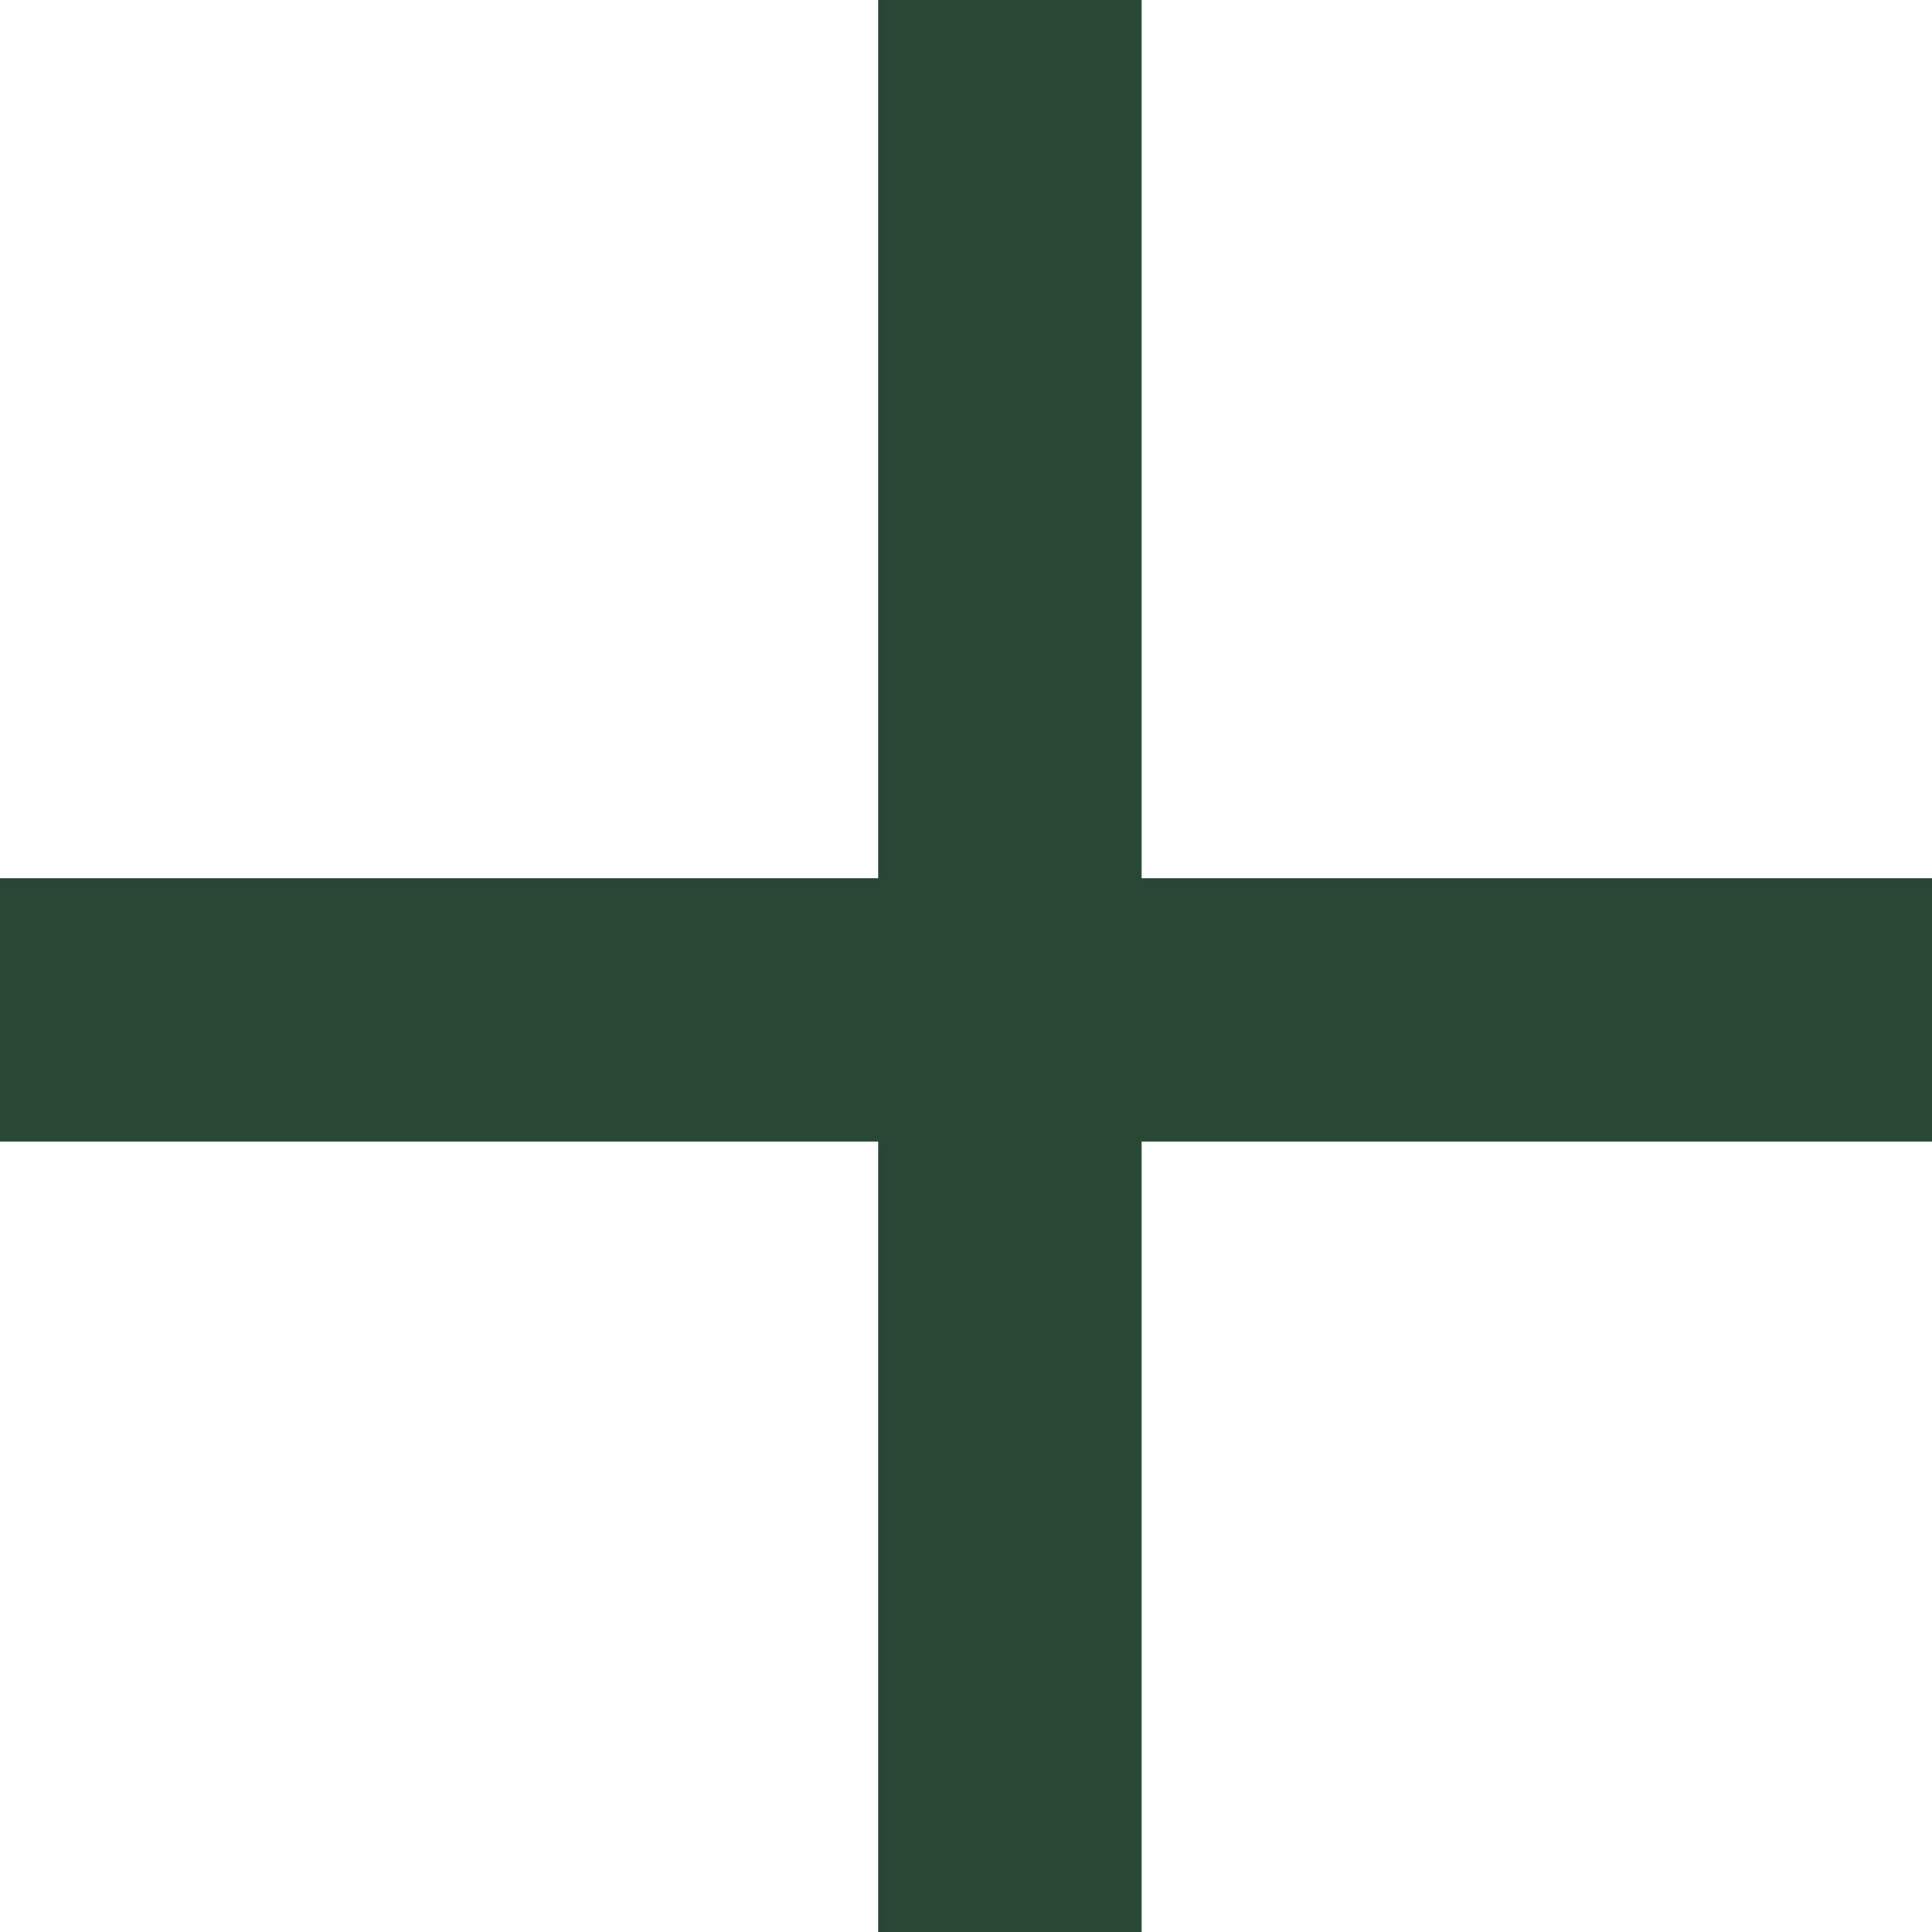
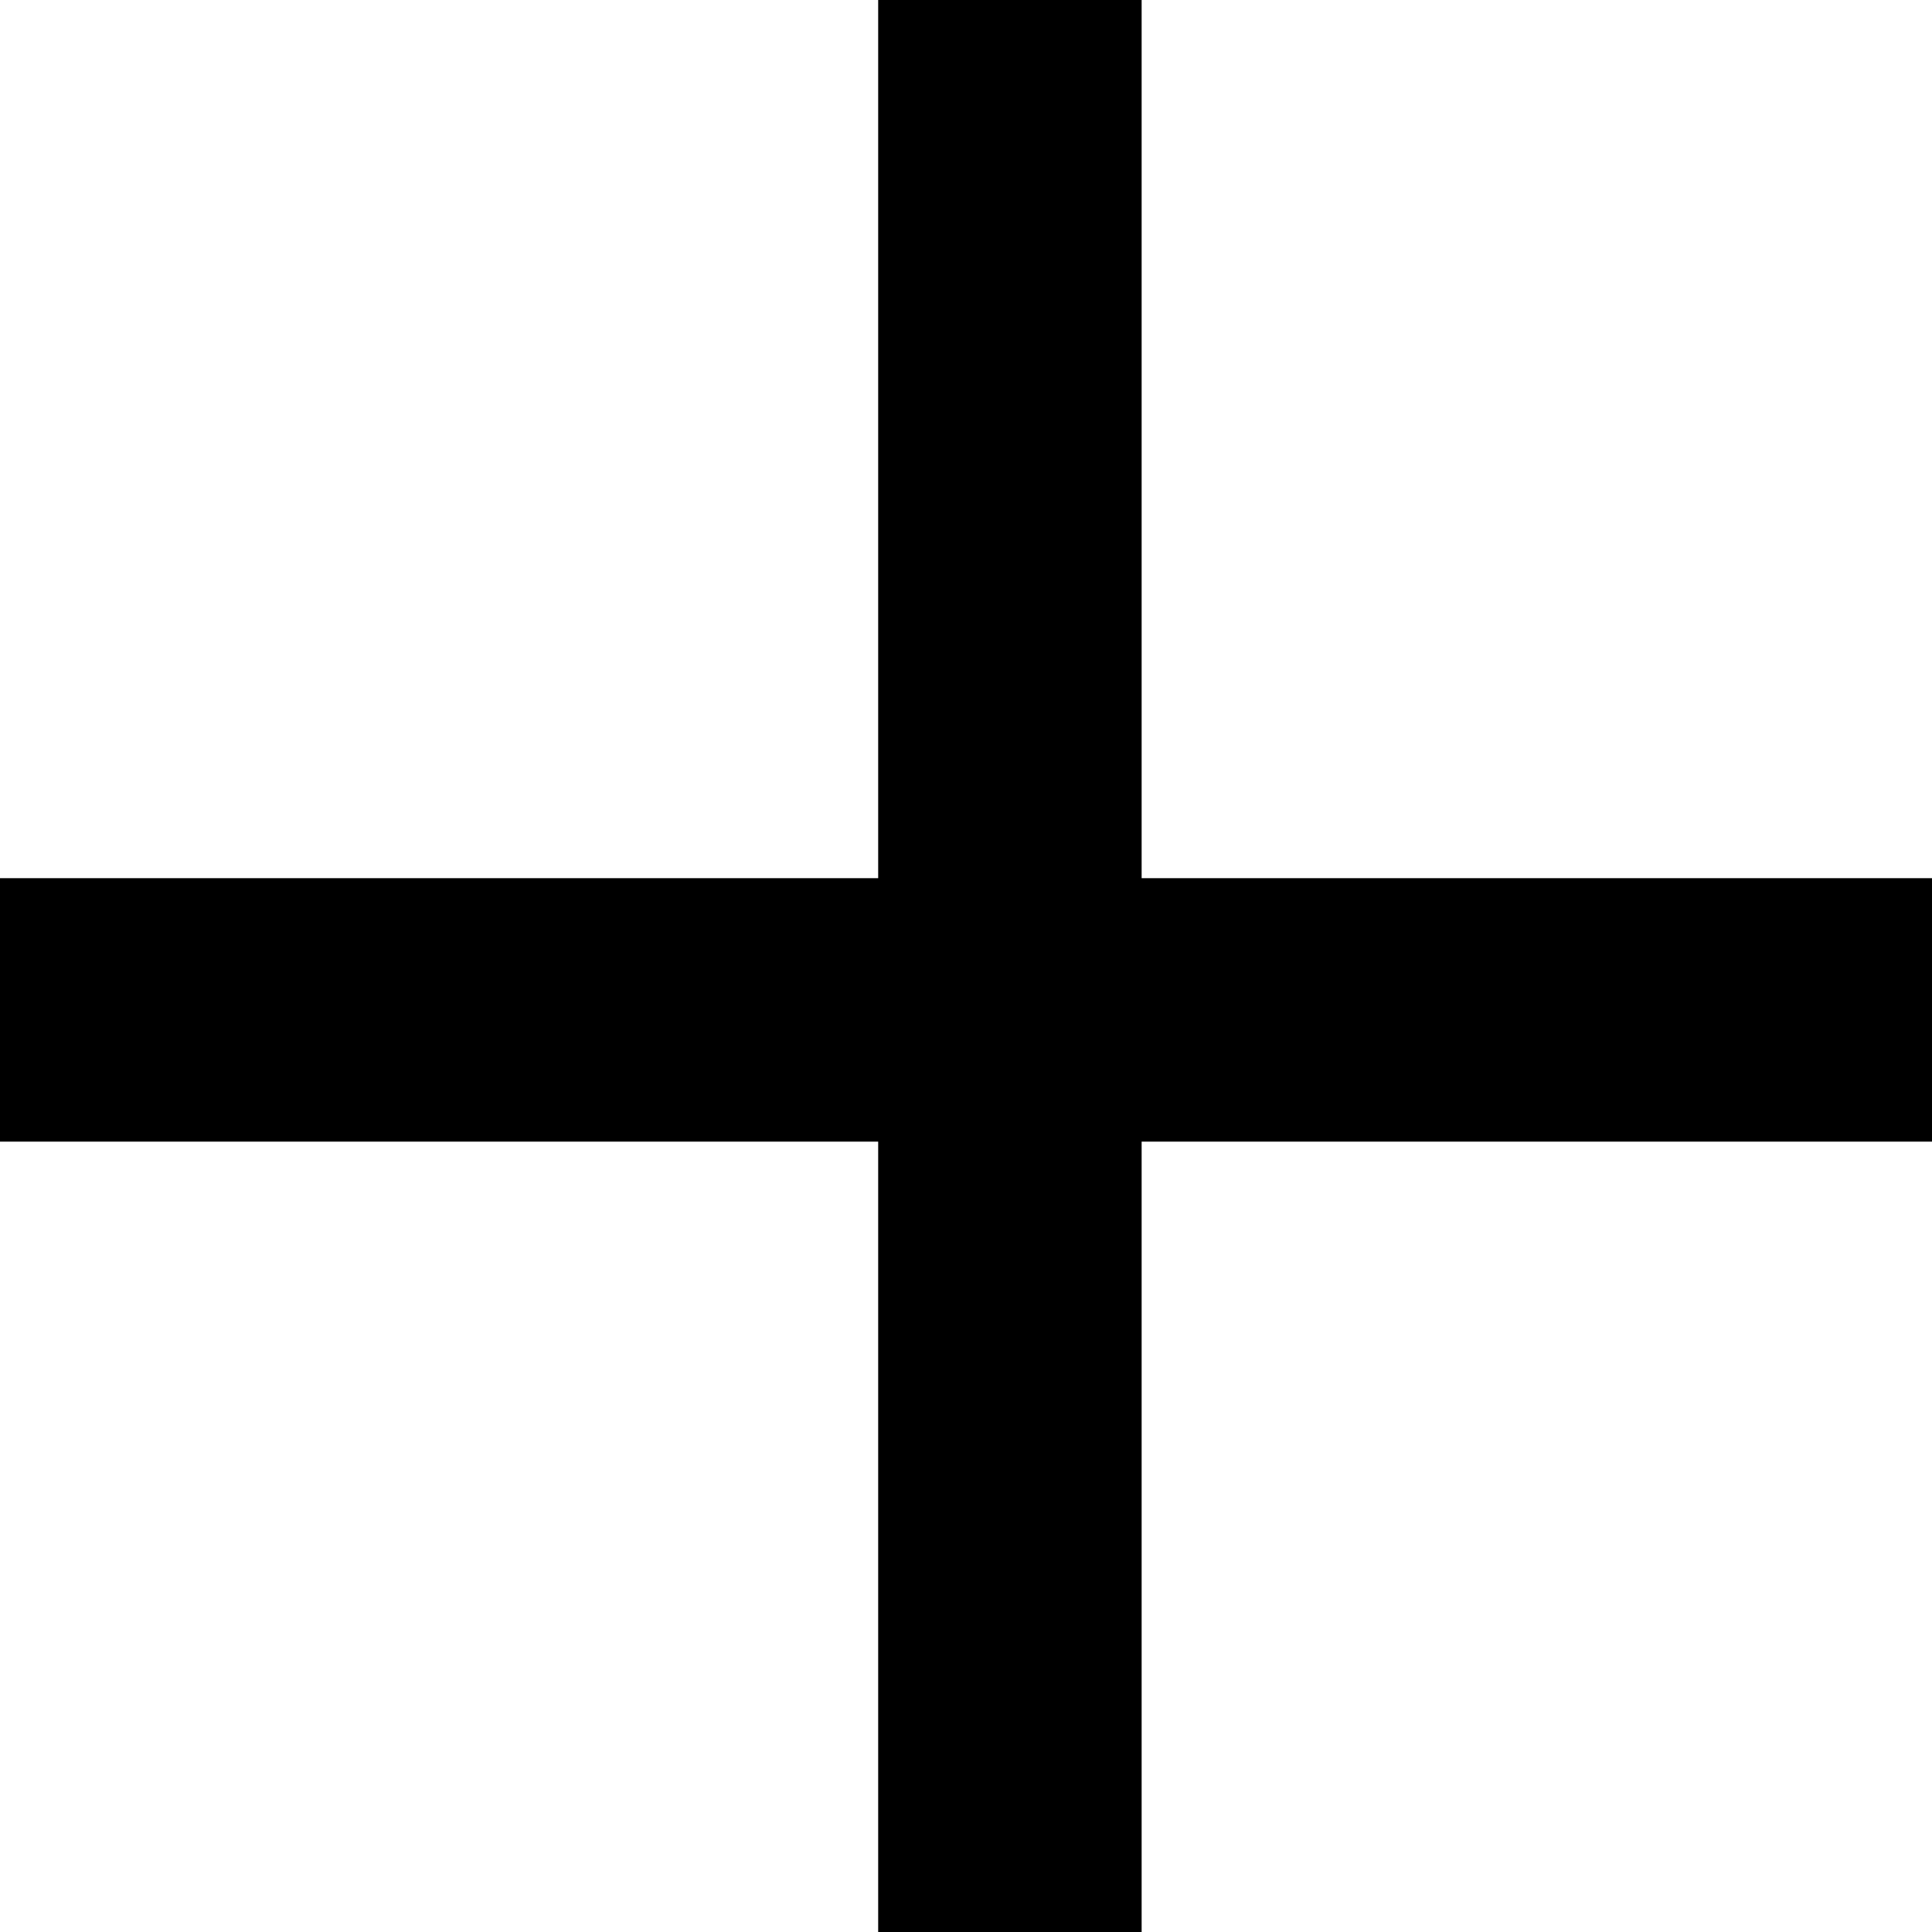
- <svg xmlns="http://www.w3.org/2000/svg" class="icon icon-plus-bold" width="11" height="11" viewBox="0 0 11 11" fill="none">
-   <g id="Group 221">
-     <line id="Line 4" x1="5.75" y1="3.27836e-08" x2="5.75" y2="11" stroke="#284734" stroke-width="1.5" />
-     <line id="Line 5" x1="11" y1="5.75" y2="5.75" stroke="#284734" stroke-width="1.5" />
-   </g>
+ <svg xmlns="http://www.w3.org/2000/svg" width="11" height="11" viewBox="0 0 11 11" fill="none">
+   <line x1="5.75" y1="3.27836e-08" x2="5.75" y2="11" stroke="black" stroke-width="1.5" />
+   <line x1="11" y1="5.75" y2="5.75" stroke="black" stroke-width="1.5" />
</svg>
